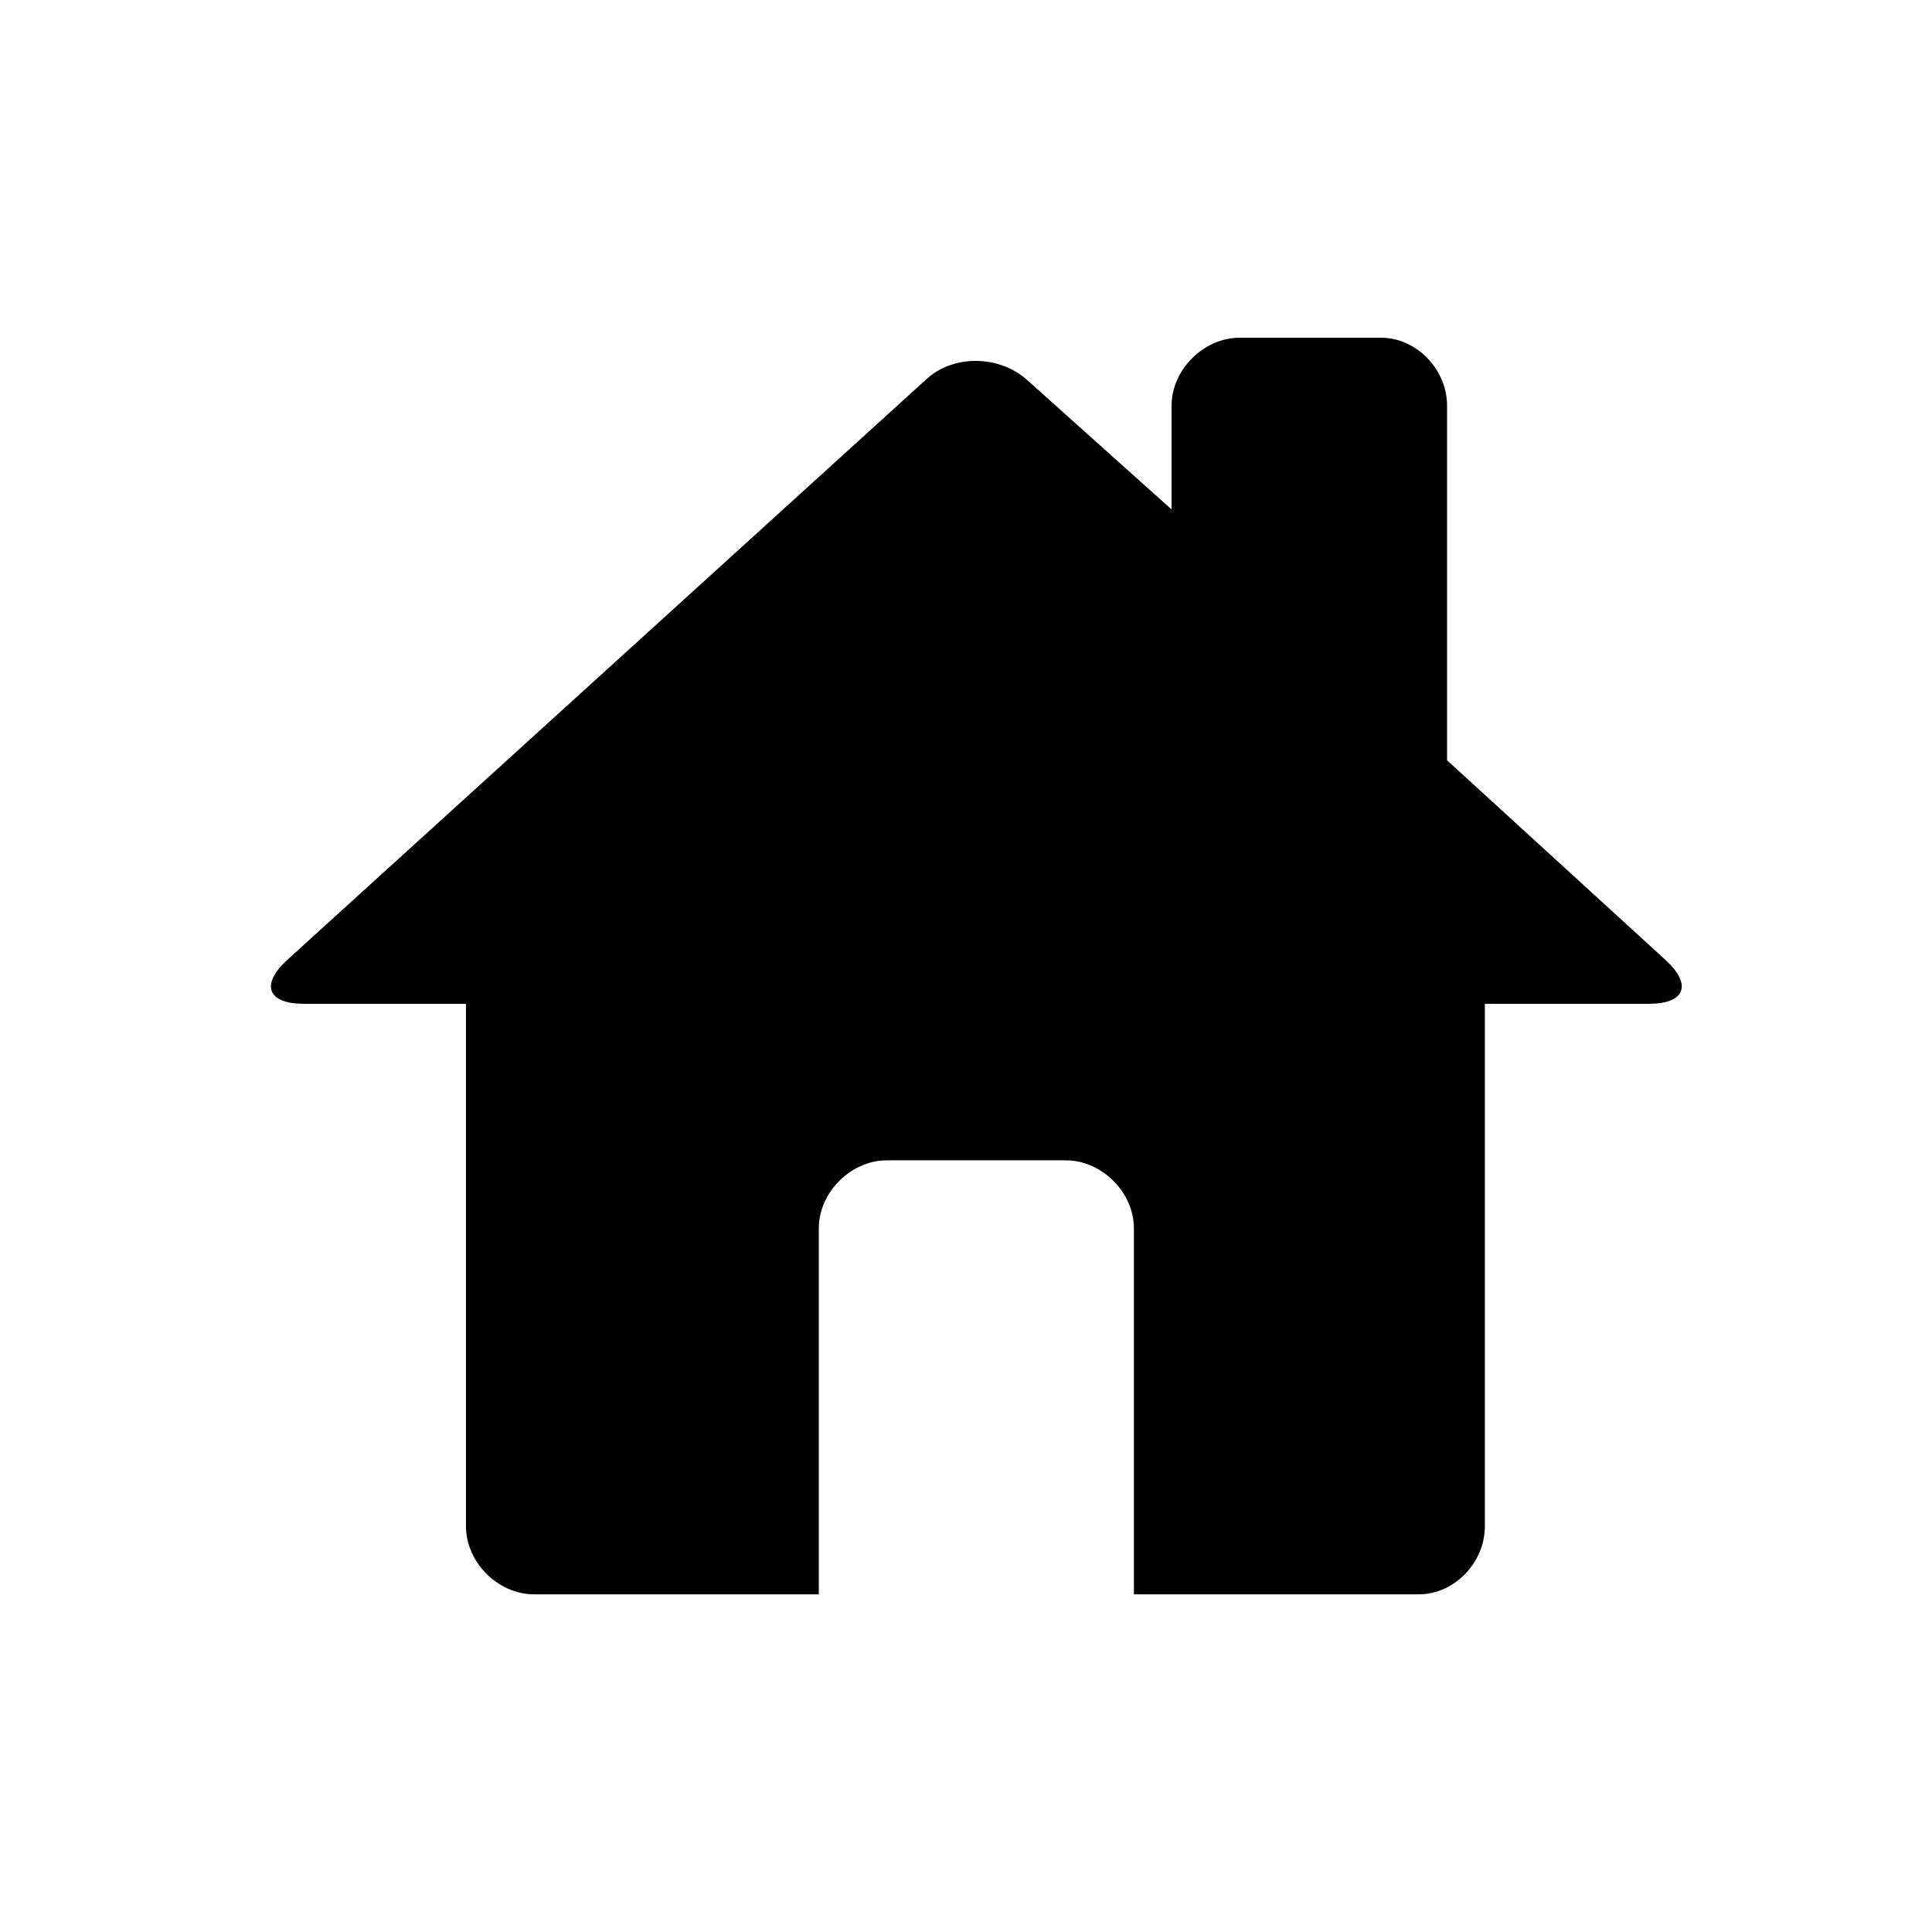
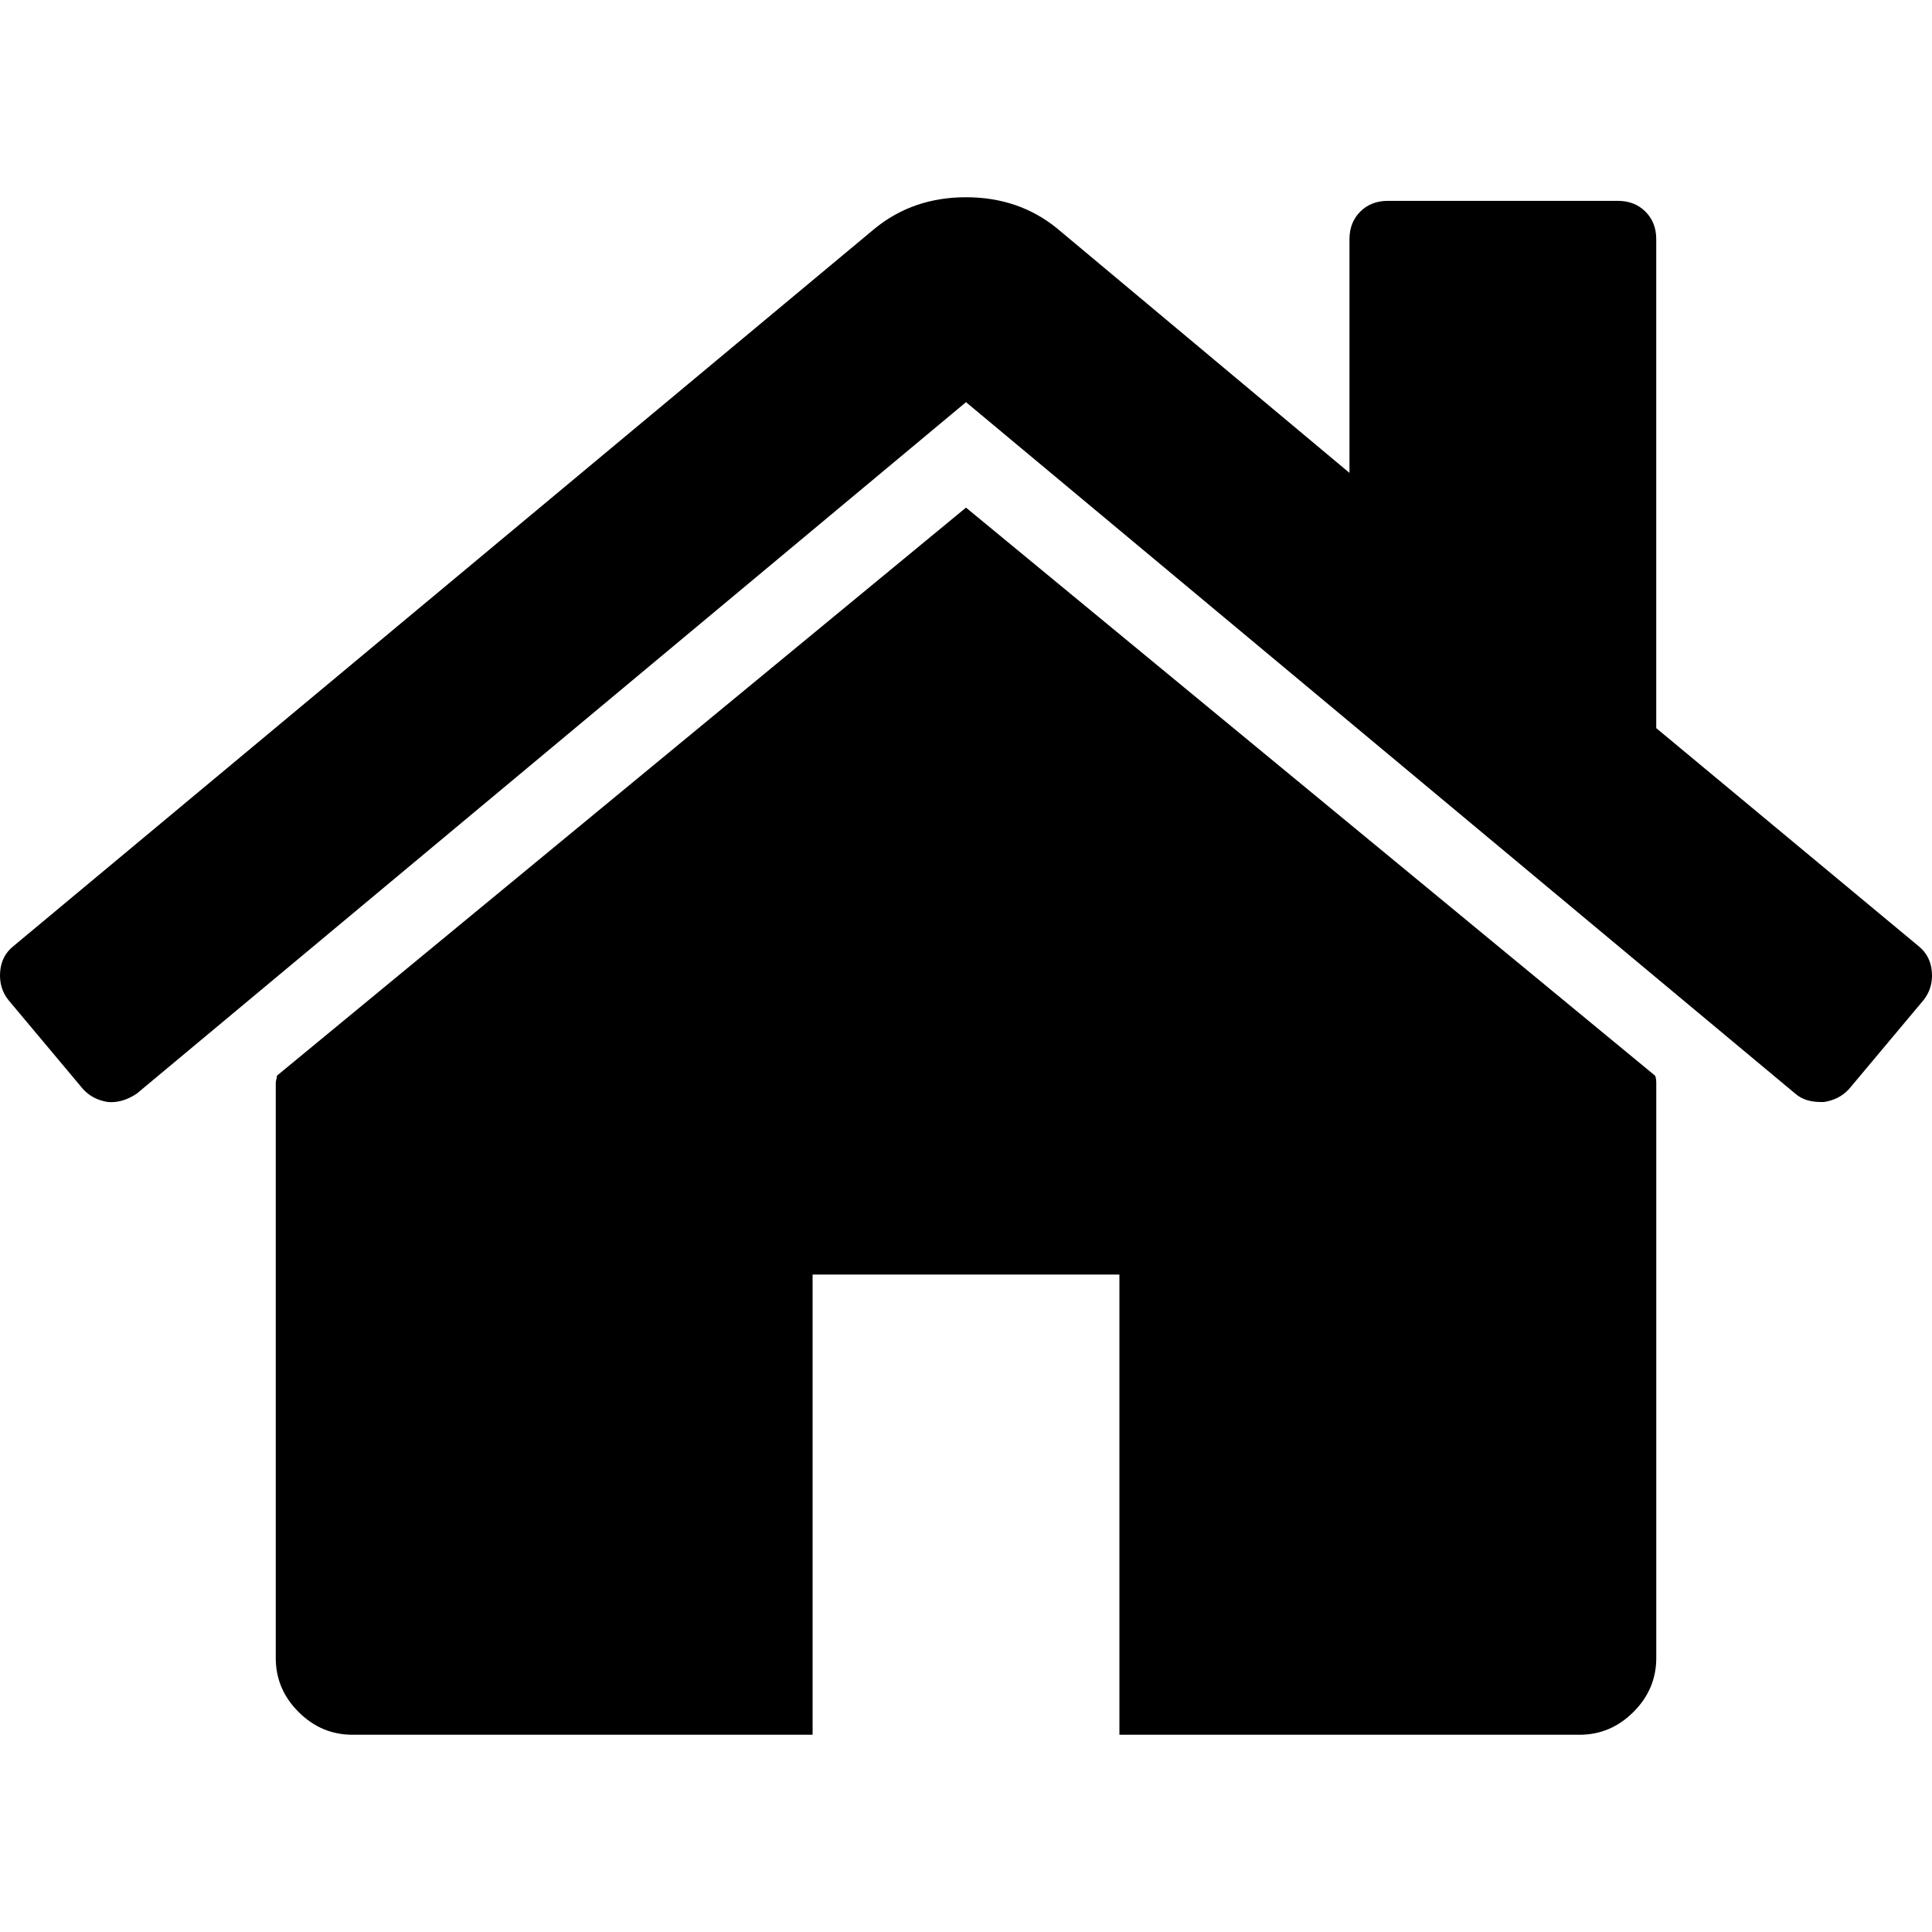
- <svg xmlns="http://www.w3.org/2000/svg" width="800px" height="800px" viewBox="-4.5 0 32 32" version="1.1">
-   <path d="M19.469 12.594l3.625 3.313c0.438 0.406 0.313 0.719-0.281 0.719h-2.719v8.656c0 0.594-0.5 1.125-1.094 1.125h-4.719v-6.063c0-0.594-0.531-1.125-1.125-1.125h-2.969c-0.594 0-1.125 0.531-1.125 1.125v6.063h-4.719c-0.594 0-1.125-0.531-1.125-1.125v-8.656h-2.688c-0.594 0-0.719-0.313-0.281-0.719l10.594-9.625c0.438-0.406 1.188-0.406 1.656 0l2.406 2.156v-1.719c0-0.594 0.531-1.125 1.125-1.125h2.344c0.594 0 1.094 0.531 1.094 1.125v5.875z" />
+ <svg xmlns="http://www.w3.org/2000/svg" version="1.1" id="Capa_1" x="0px" y="0px" width="460.298px" height="460.297px" viewBox="0 0 460.298 460.297" style="enable-background:new 0 0 460.298 460.297;" xml:space="preserve">
+   <g>
+     <g>
+       <path d="M230.149,120.939L65.986,256.274c0,0.191-0.048,0.472-0.144,0.855c-0.094,0.38-0.144,0.656-0.144,0.852v137.041    c0,4.948,1.809,9.236,5.426,12.847c3.616,3.613,7.898,5.431,12.847,5.431h109.63V303.664h73.097v109.64h109.629    c4.948,0,9.236-1.814,12.847-5.435c3.617-3.607,5.432-7.898,5.432-12.847V257.981c0-0.76-0.104-1.334-0.288-1.707L230.149,120.939    z" />
+       <path d="M457.122,225.438L394.6,173.476V56.989c0-2.663-0.856-4.853-2.574-6.567c-1.704-1.712-3.894-2.568-6.563-2.568h-54.816    c-2.666,0-4.855,0.856-6.57,2.568c-1.711,1.714-2.566,3.905-2.566,6.567v55.673l-69.662-58.245    c-6.084-4.949-13.318-7.423-21.694-7.423c-8.375,0-15.608,2.474-21.698,7.423L3.172,225.438c-1.903,1.52-2.946,3.566-3.14,6.136    c-0.193,2.568,0.472,4.811,1.997,6.713l17.701,21.128c1.525,1.712,3.521,2.759,5.996,3.142c2.285,0.192,4.57-0.476,6.855-1.998    L230.149,95.817l197.57,164.741c1.526,1.328,3.521,1.991,5.996,1.991h0.858c2.471-0.376,4.463-1.43,5.996-3.138l17.703-21.125    c1.522-1.906,2.189-4.145,1.991-6.716C460.068,229.007,459.021,226.961,457.122,225.438z" />
+     </g>
+   </g>
+   <g>
+ </g>
+   <g>
+ </g>
+   <g>
+ </g>
+   <g>
+ </g>
+   <g>
+ </g>
+   <g>
+ </g>
+   <g>
+ </g>
+   <g>
+ </g>
+   <g>
+ </g>
+   <g>
+ </g>
+   <g>
+ </g>
+   <g>
+ </g>
+   <g>
+ </g>
+   <g>
+ </g>
+   <g>
+ </g>
</svg>
